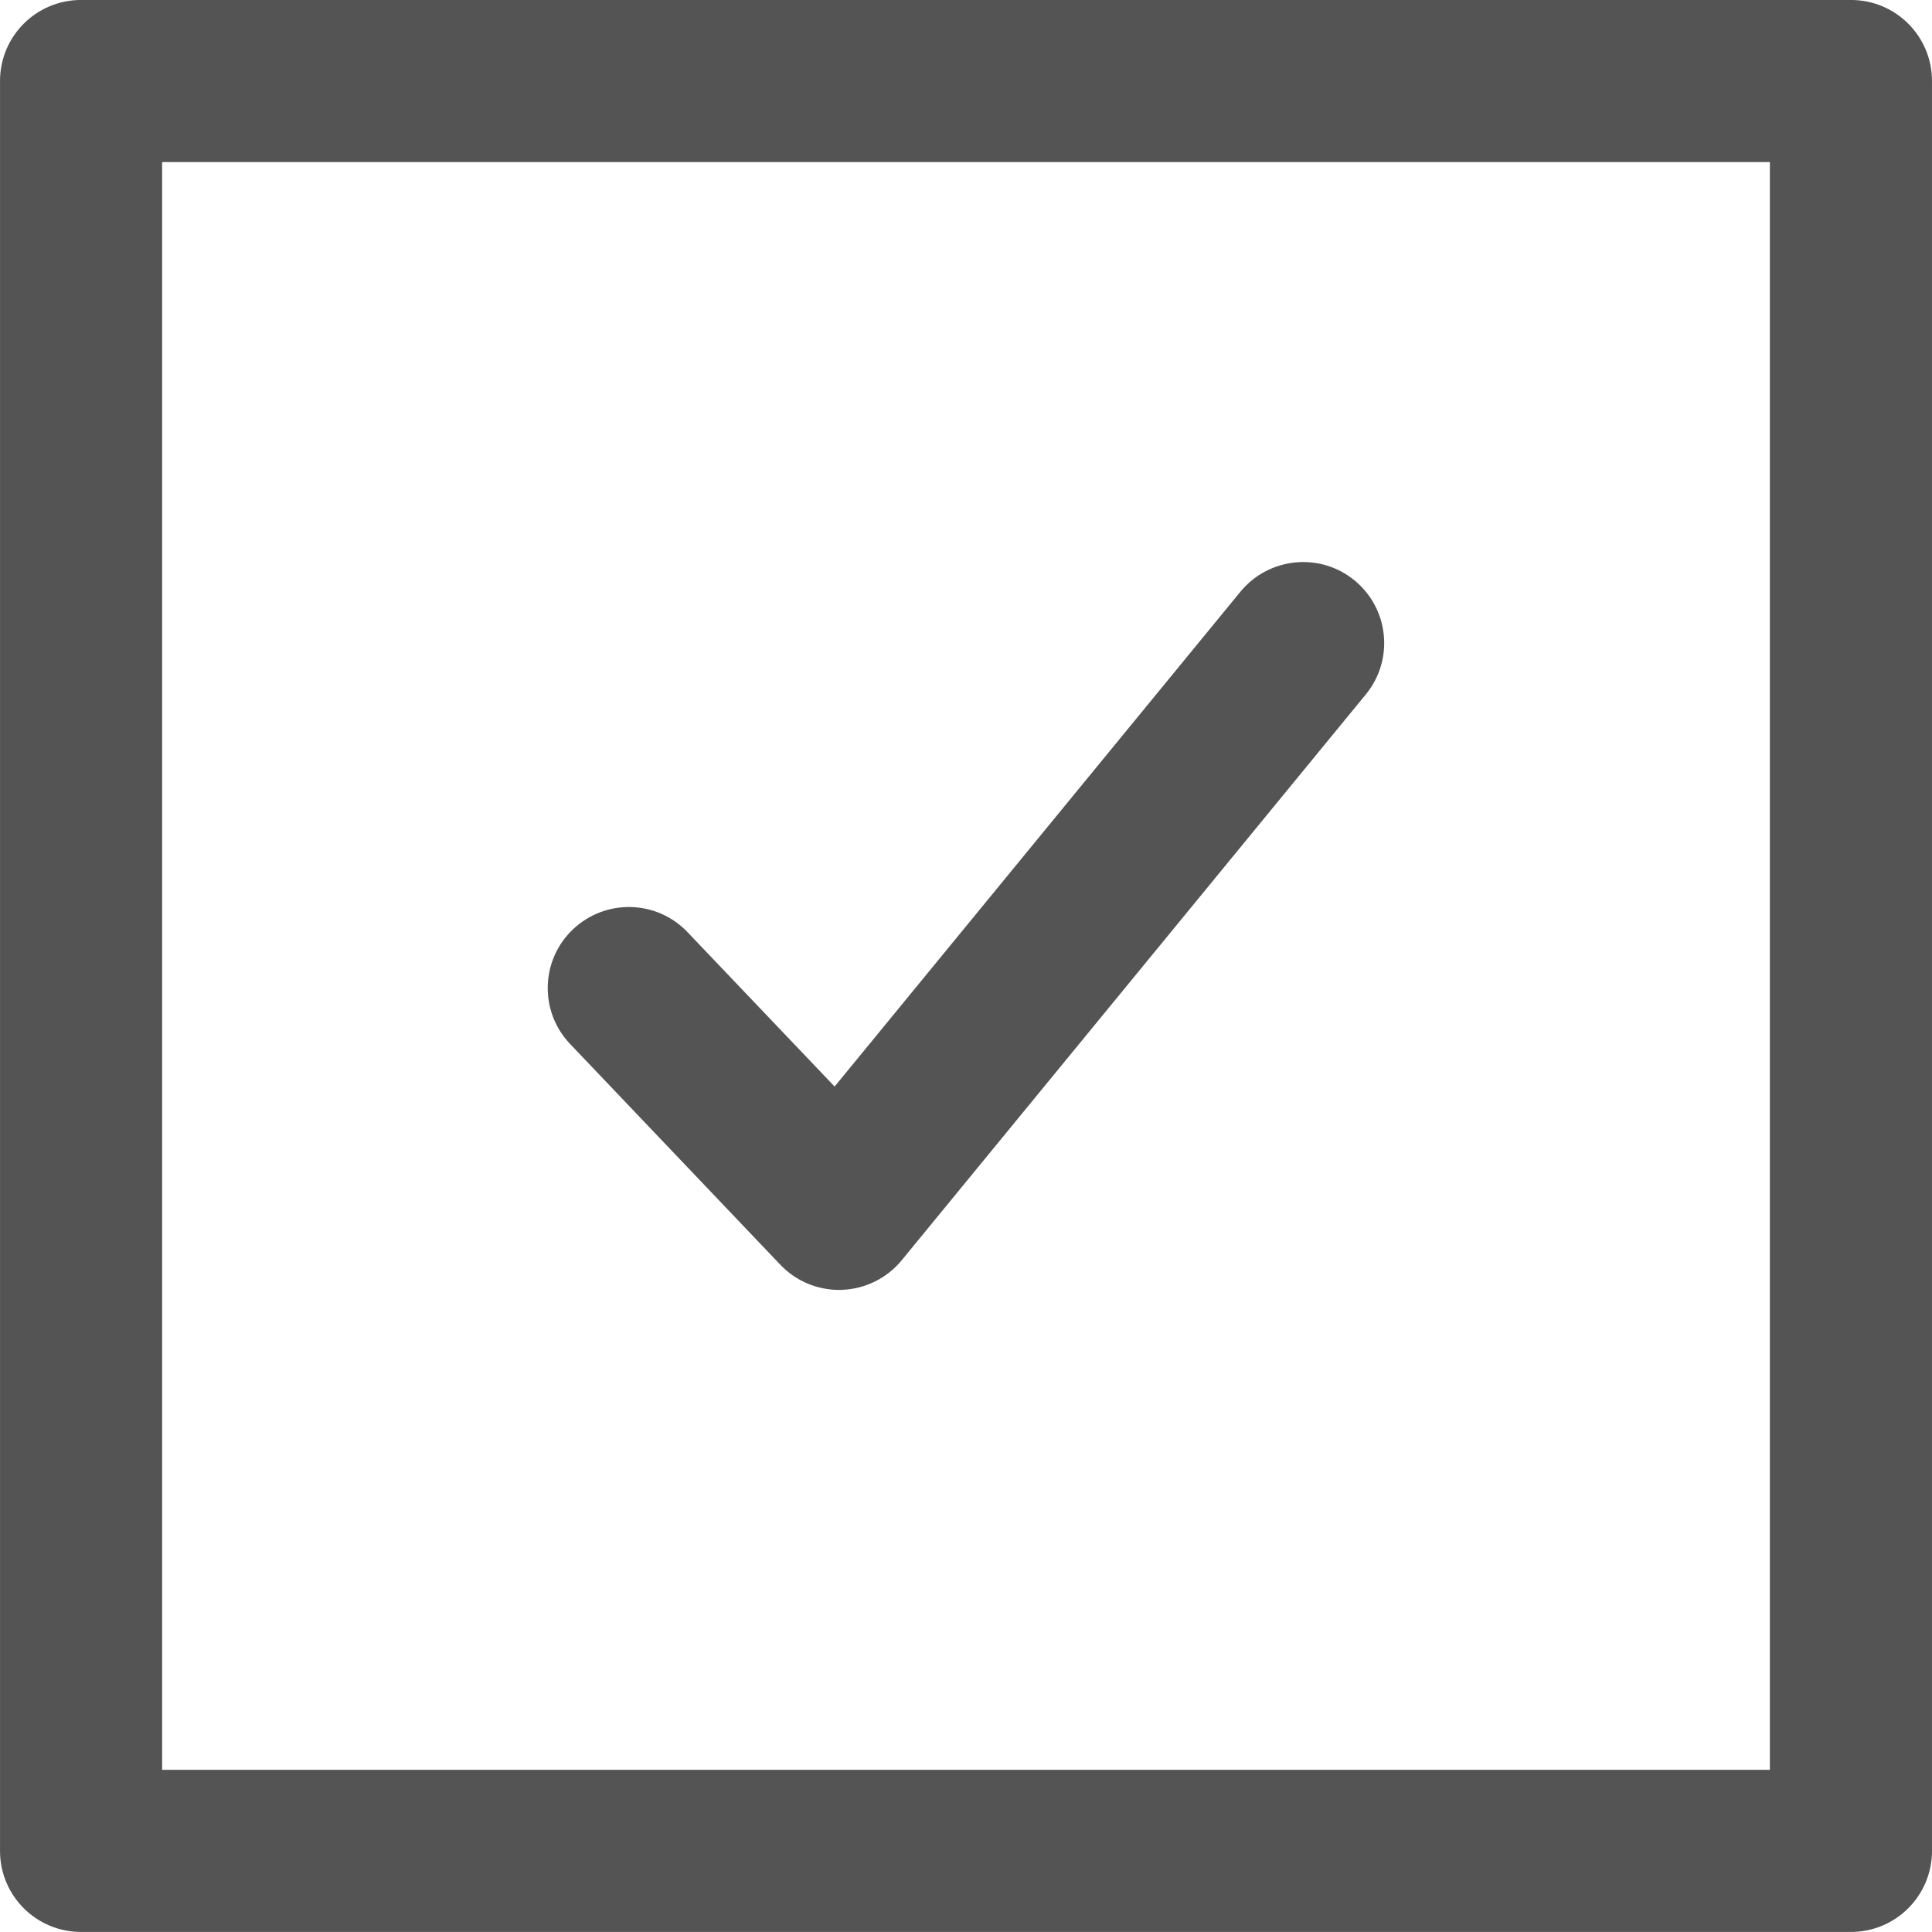
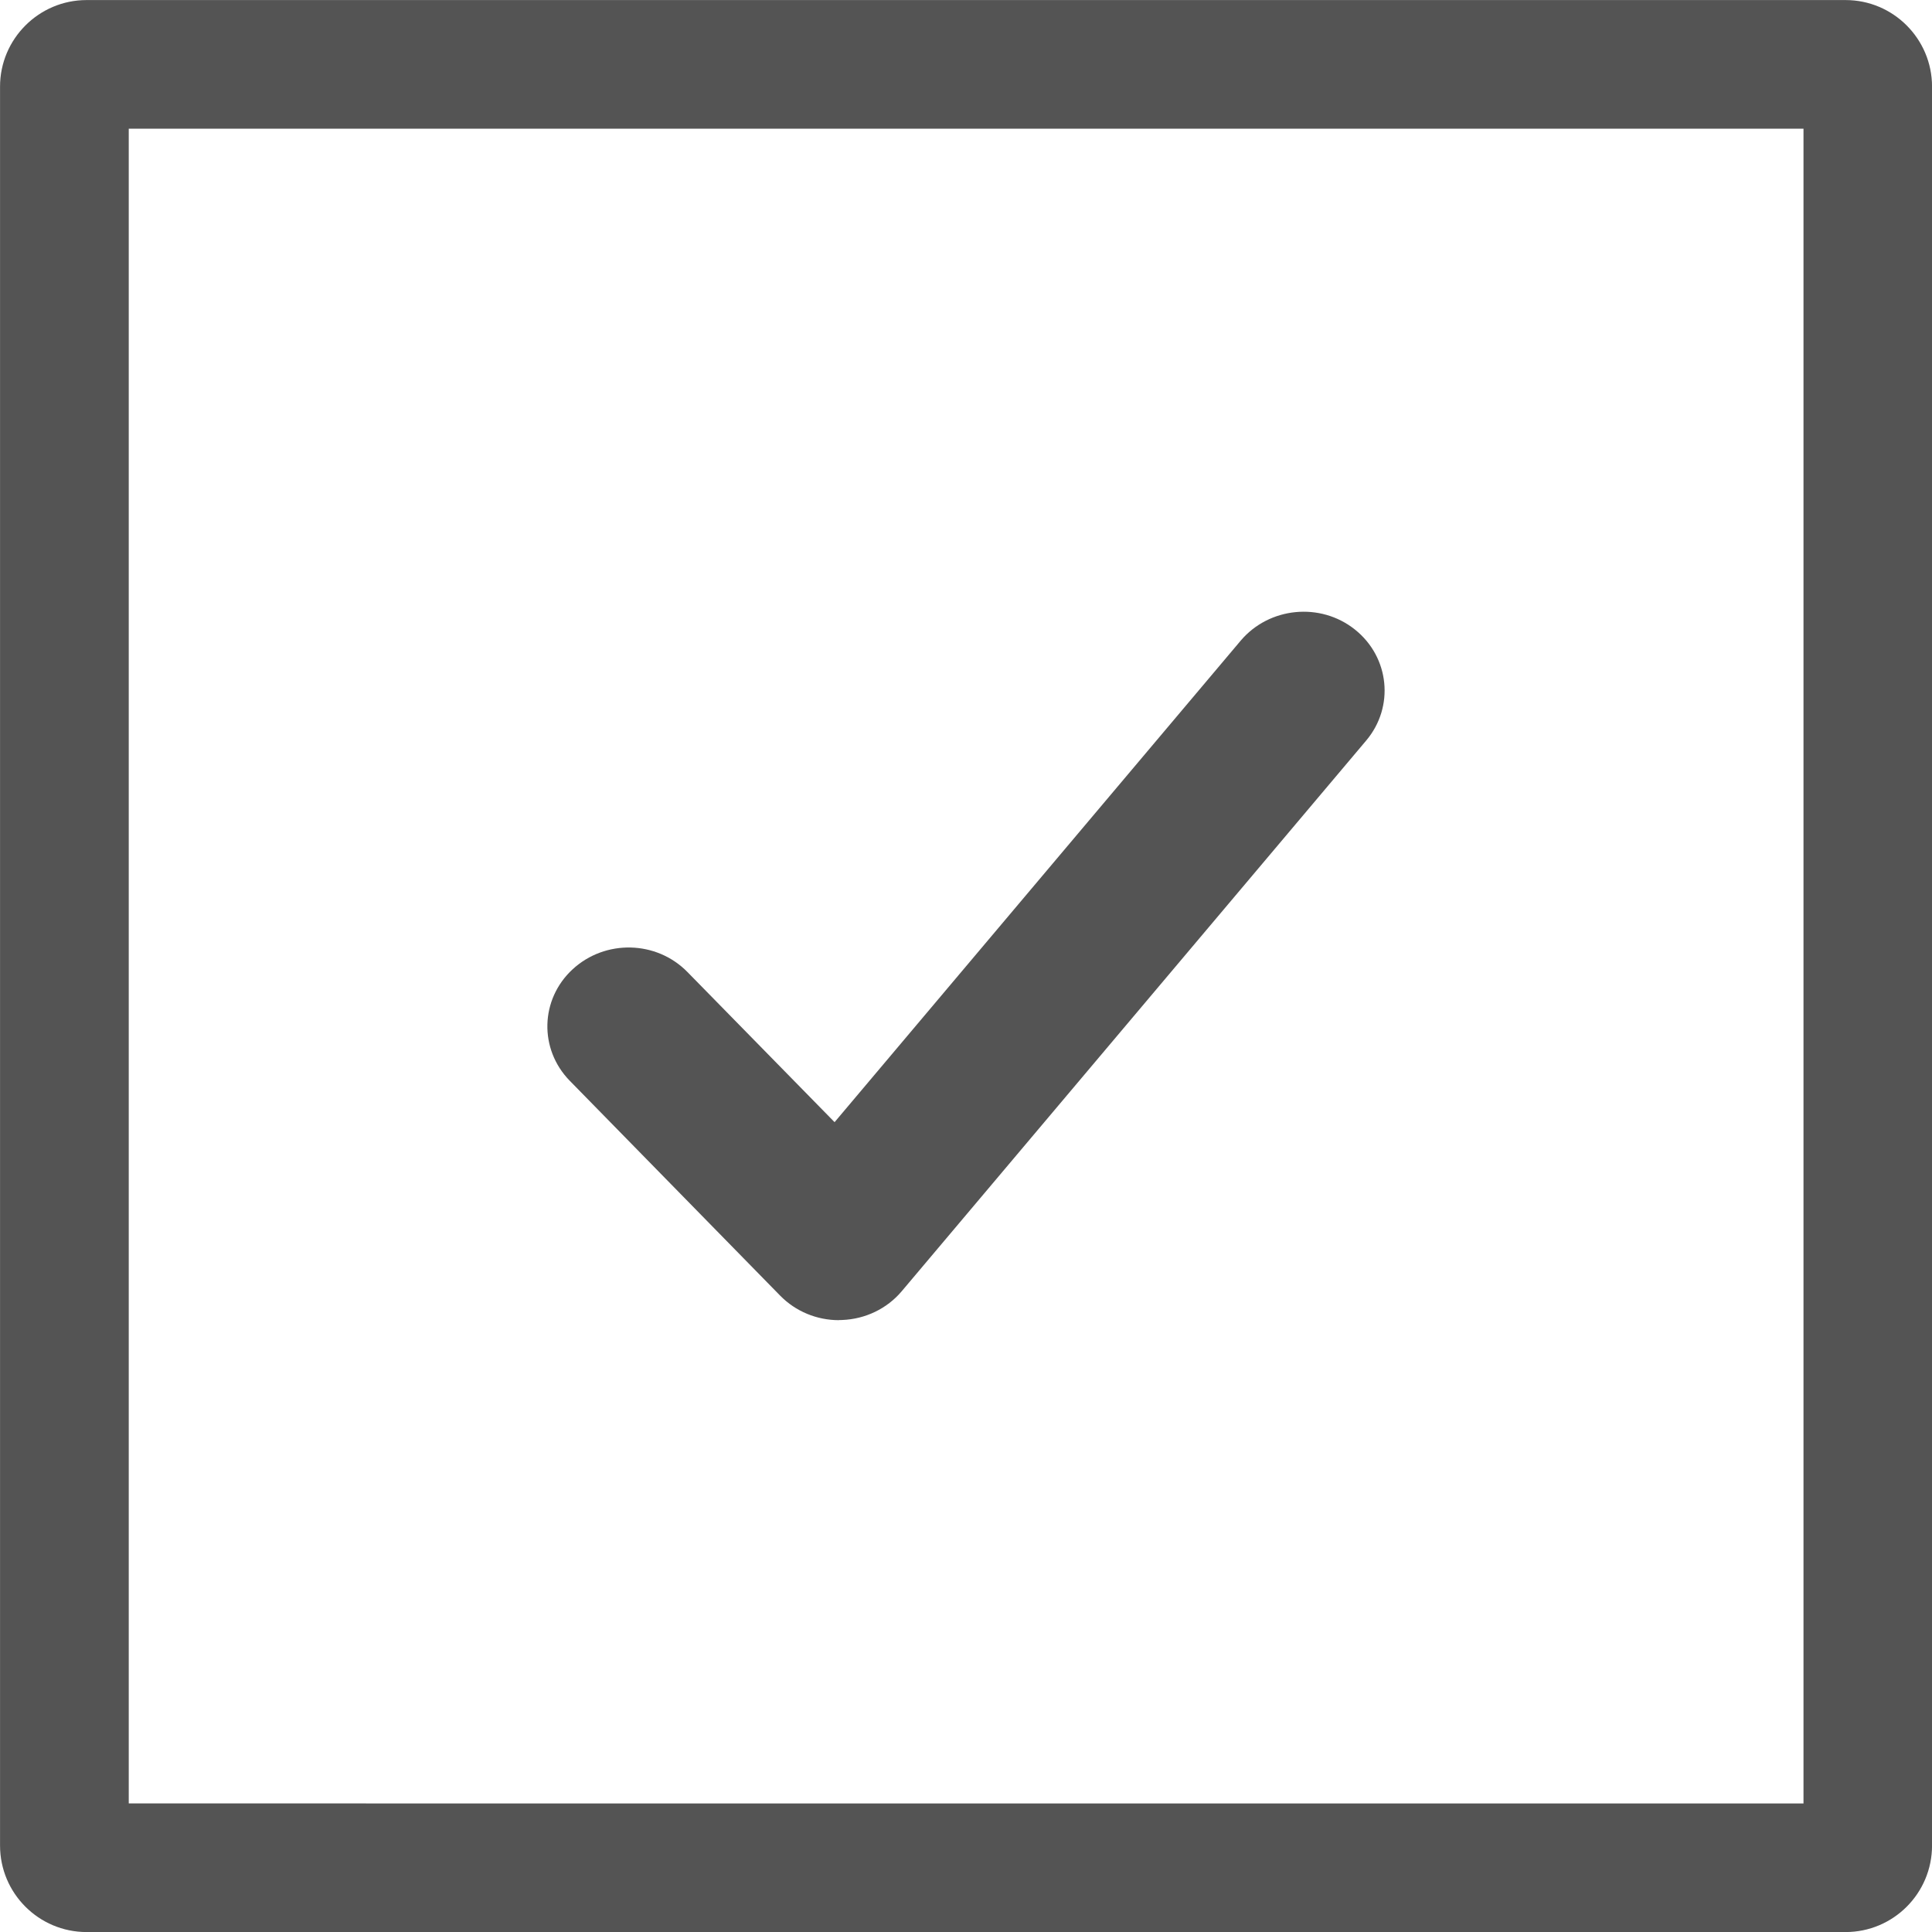
- <svg xmlns="http://www.w3.org/2000/svg" version="1.1" viewBox="0 0 31.779 31.779" height="31.779px" width="31.779px" xml:space="preserve" id="svg2">
-   <g transform="matrix(1.333333,0,0,-1.333333,-2058.094,-283.6671)">
-     <g id="g9296">
-       <g transform="translate(1553.922,-228.6635)" id="g1592">
-         <path id="path1594" style="fill:#545454;fill-opacity:1;fill-rule:nonzero;stroke:none" d="m 0,0 c -0.273,0 -0.535,0.111 -0.725,0.311 l -2.593,2.723 c -0.381,0.4 -0.366,1.033 0.035,1.414 0.4,0.379 1.031,0.367 1.414,-0.035 L -0.055,2.509 4.951,8.613 C 5.301,9.039 5.932,9.104 6.359,8.753 6.787,8.402 6.848,7.772 6.498,7.346 L 0.773,0.366 C 0.592,0.145 0.324,0.012 0.037,0.001 0.025,0 0.014,0 0,0" />
-       </g>
-       <path id="path1596" style="fill:#545454;fill-opacity:1;fill-rule:nonzero;stroke:none" d="m 1545.571,-234.584 h 19.834 v 19.834 h -19.834 z m 20.834,-2 h -21.834 c -0.553,0 -1,0.447 -1,1 v 21.834 c 0,0.553 0.447,1 1,1 h 21.834 c 0.553,0 1,-0.447 1,-1 v -21.834 c 0,-0.553 -0.447,-1 -1,-1" />
+ <svg xmlns="http://www.w3.org/2000/svg" version="1.1" viewBox="0 0 30 30" height="30" width="30" xml:space="preserve" id="svg2">
+   <defs id="defs37" />
+   <g transform="matrix(1.333333,0,0,-1.333333,-2058.983,-284.5564)" id="g34">
+     <g id="g909">
+       <path d="m 1554.008,-228.792 c -0.258,0 -0.505,0.102 -0.685,0.286 l -2.45,2.502 c -0.36,0.368 -0.346,0.949 0.034,1.299 0.378,0.348 0.974,0.337 1.336,-0.032 l 1.714,-1.749 4.73,5.608 c 0.331,0.391 0.927,0.451 1.33,0.129 0.404,-0.322 0.462,-0.901 0.131,-1.293 l -5.409,-6.413 c -0.171,-0.203 -0.424,-0.325 -0.695,-0.335 -0.011,-9.2e-4 -0.022,-9.2e-4 -0.035,-9.2e-4" style="fill:#545454;fill-opacity:1;fill-rule:nonzero;stroke:none;stroke-width:0.932" id="path1594" />
+       <path id="path1602" style="fill:#545454;fill-opacity:1;fill-rule:nonzero;stroke:none;stroke-width:0.957" d="m 1545.737,-234.42 19.504,-3e-4 v 19.504 l -19.504,3.1e-4 z m -1.499,-0.49 v 20.484 c 0,0.555 0.452,1.008 1.008,1.008 h 20.485 c 0.556,0 1.007,-0.453 1.007,-1.008 v -20.484 c 0,-0.557 -0.451,-1.008 -1.007,-1.008 h -20.485 c -0.556,0 -1.008,0.451 -1.008,1.008" />
    </g>
  </g>
</svg>
